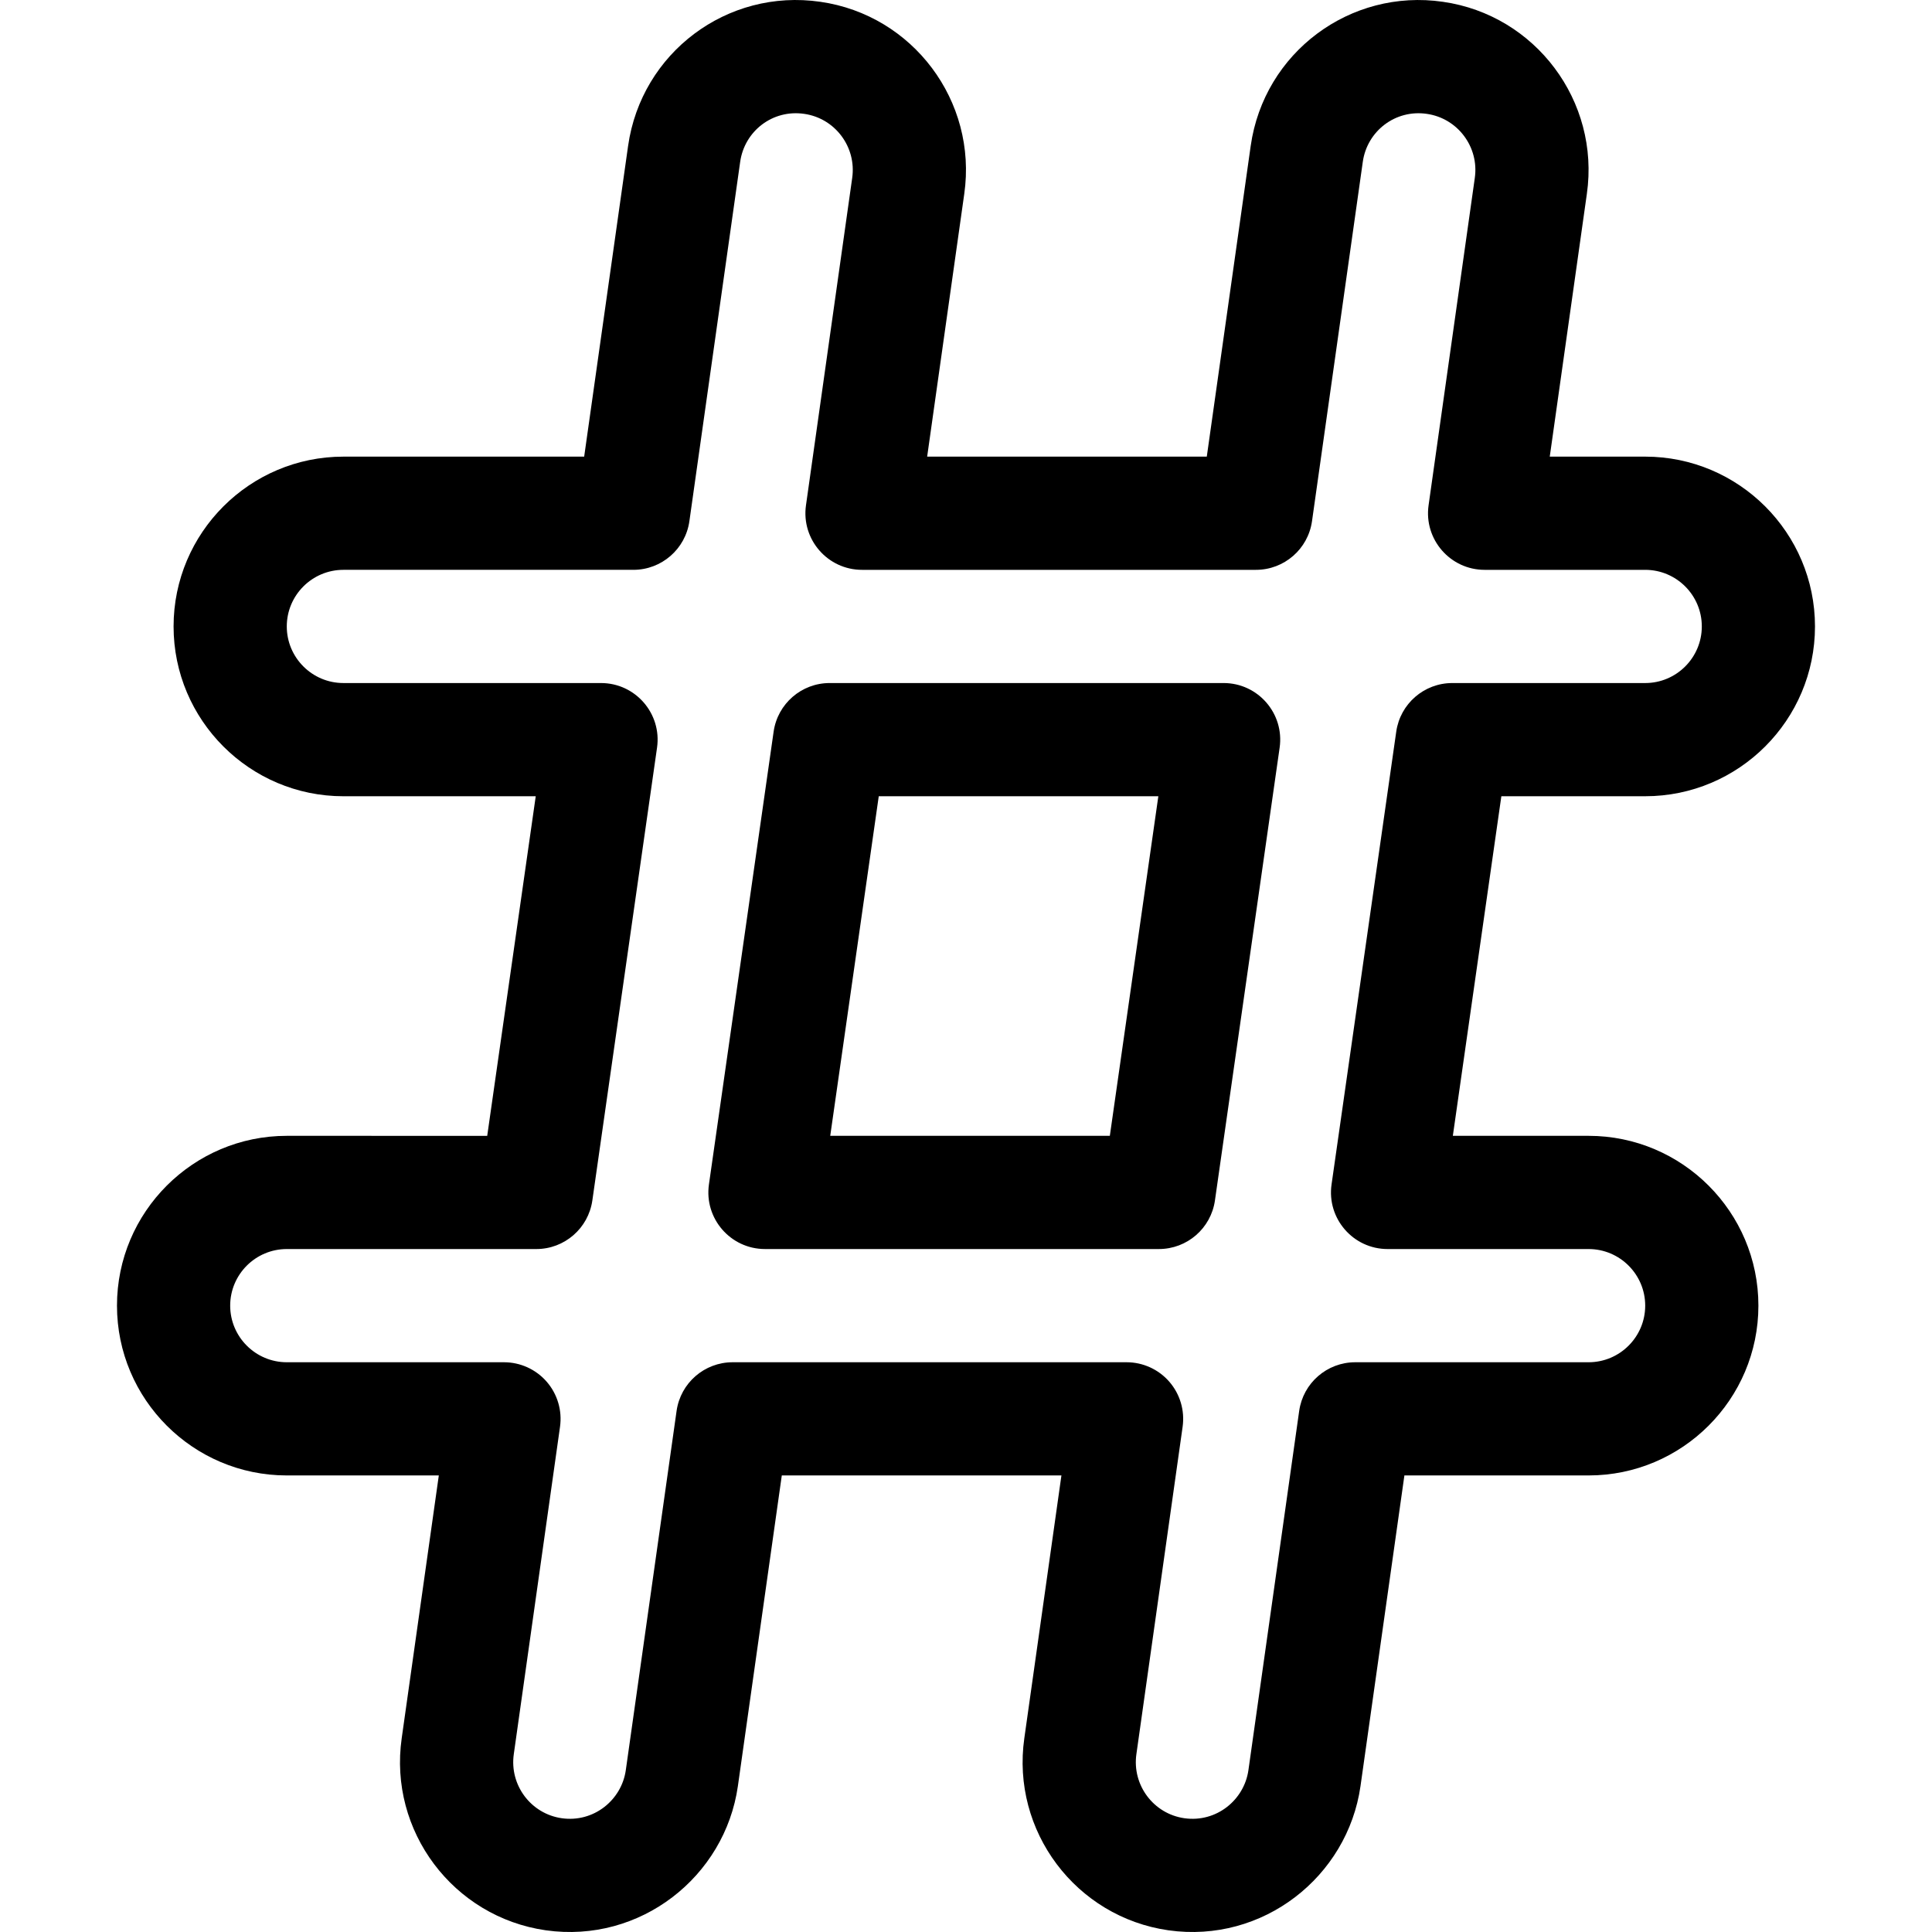
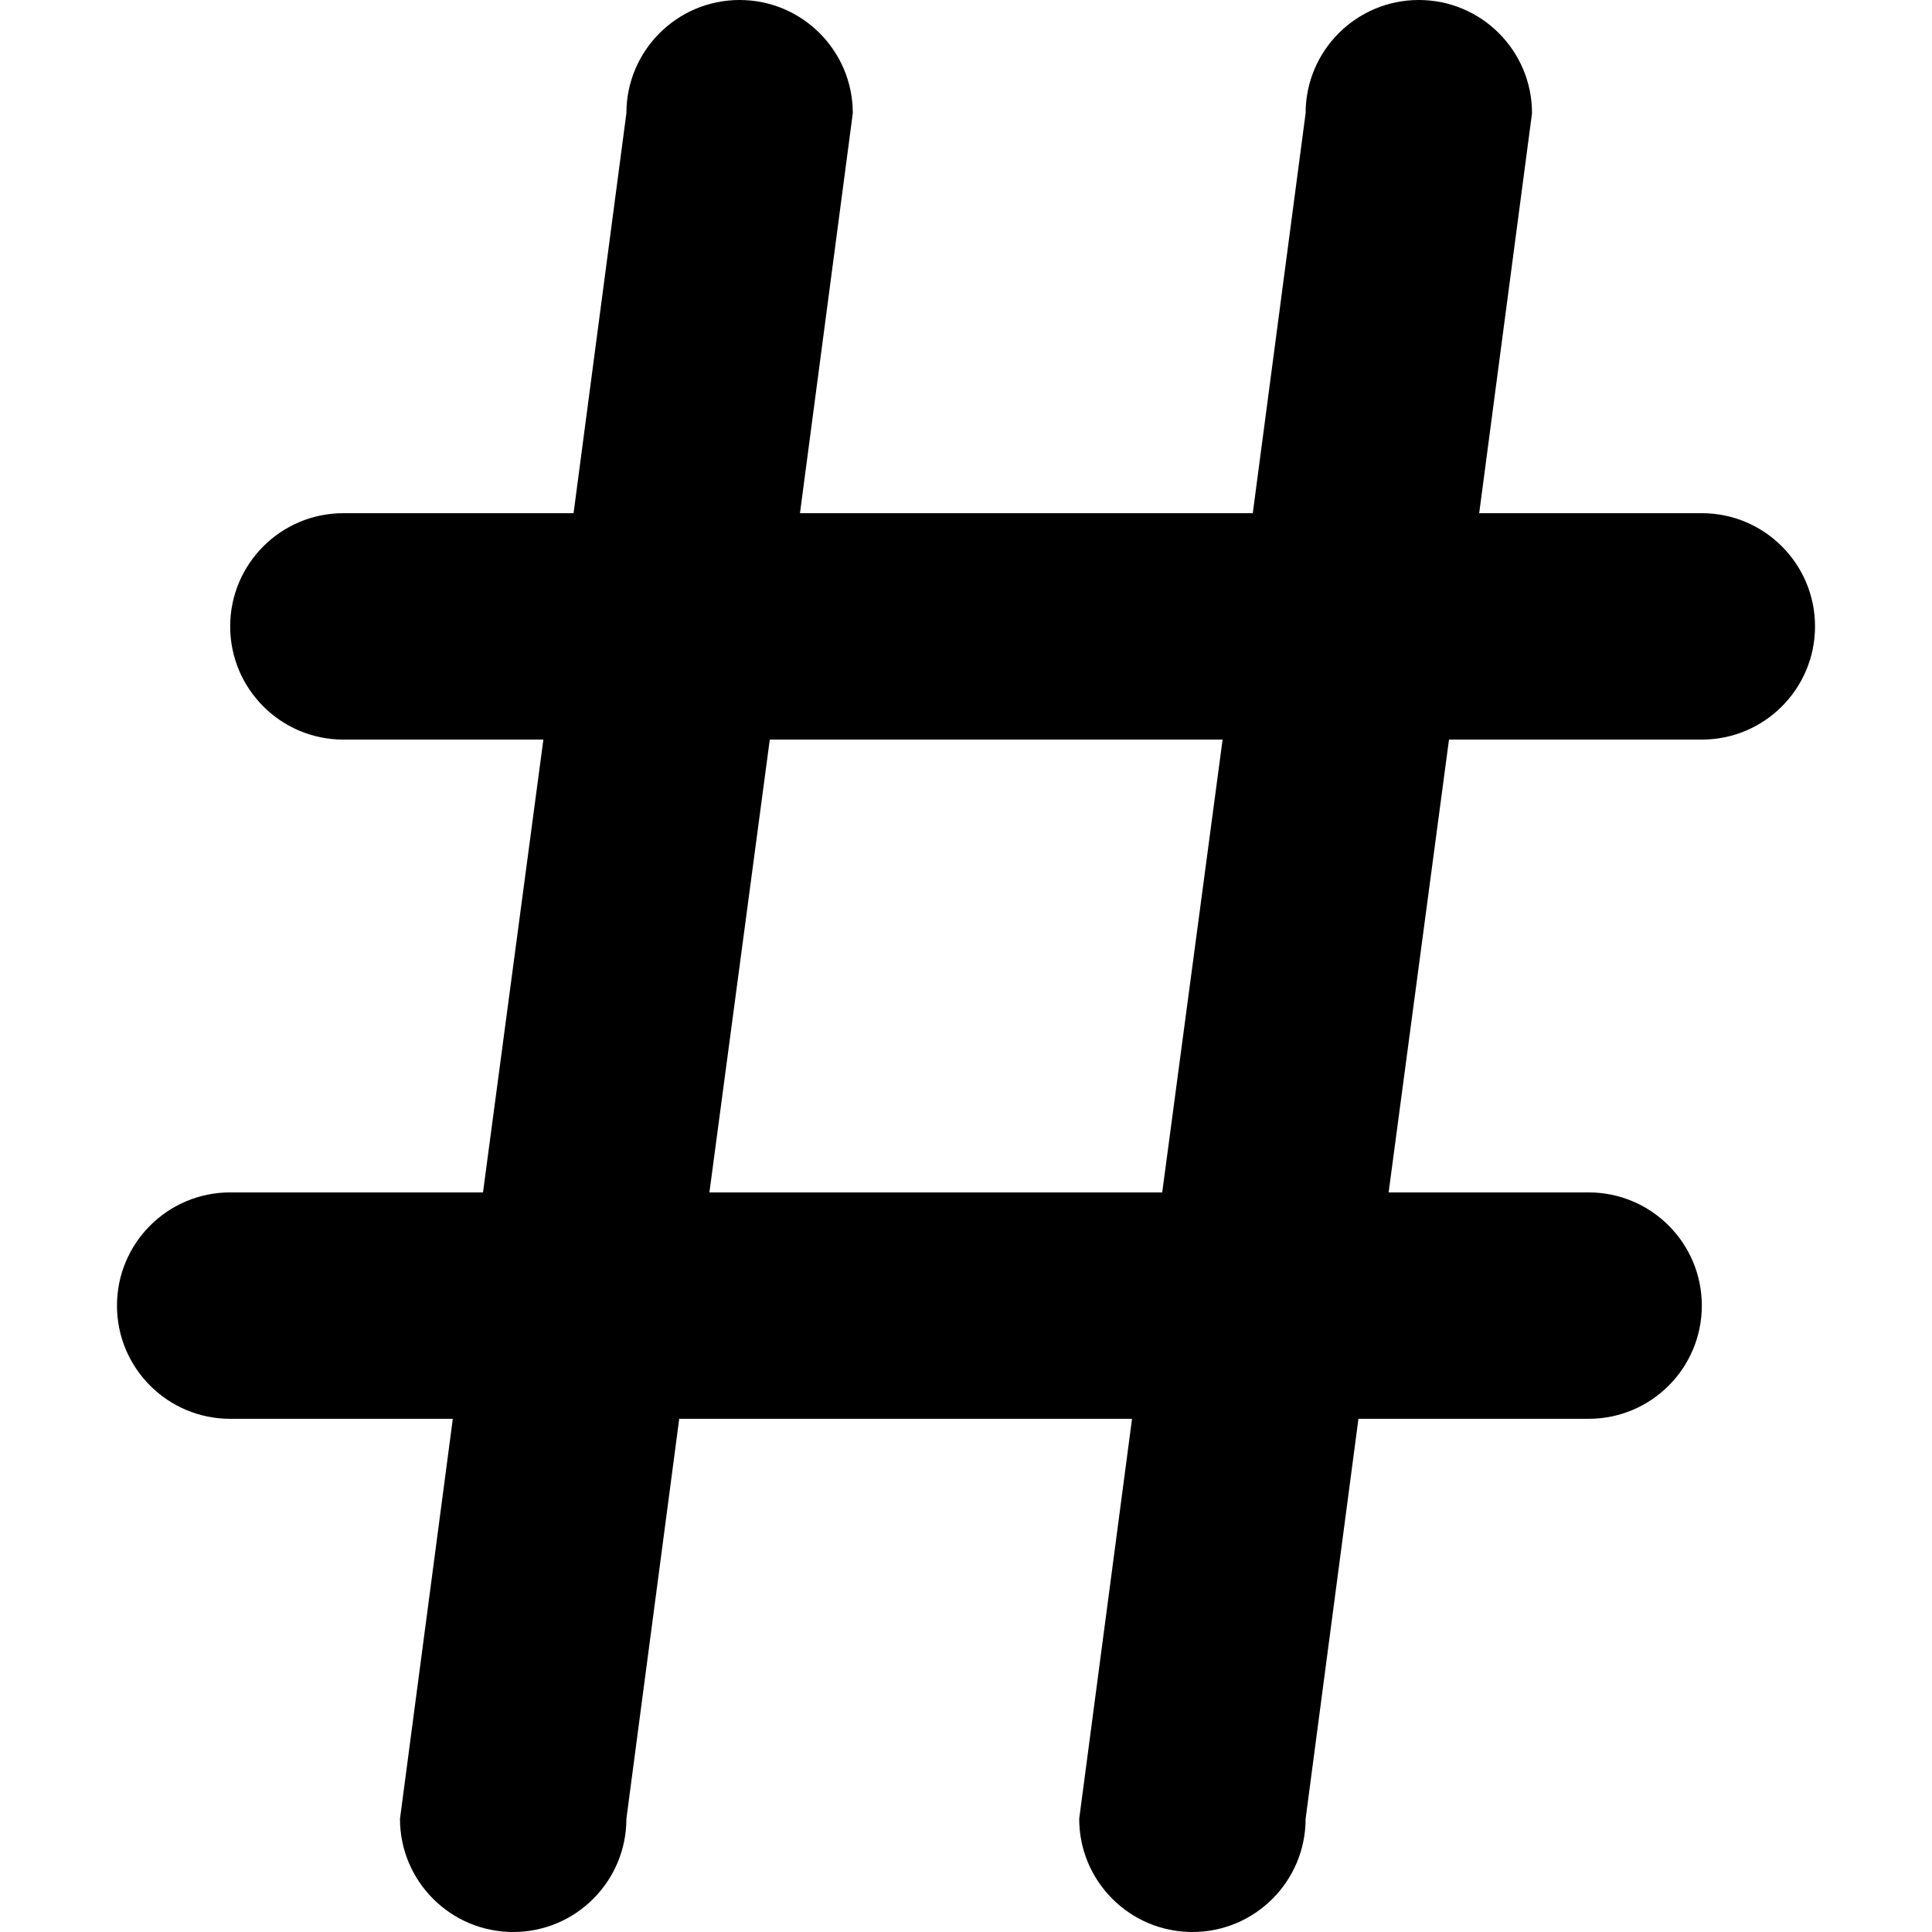
- <svg xmlns="http://www.w3.org/2000/svg" height="512pt" viewBox="-31 0 512 512.001" width="512pt">
-   <path d="m171.727 331.008h104.398c7.465 0 13.793-5.488 14.848-12.879l17.145-119.996c1.289-9.023-5.719-17.121-14.848-17.121h-104.398c-7.465 0-13.793 5.488-14.852 12.875l-17.145 120c-1.289 9.023 5.719 17.121 14.852 17.121zm30.152-119.996h74.094l-12.855 89.996h-74.098zm0 0" />
-   <path d="m45 301.008c-24.812 0-45 20.188-45 45s20.188 45 45 45h40.289l-9.832 69.629c-3.508 24.562 13.617 47.398 38.195 50.914 25.055 3.543 47.461-14.223 50.891-38.195l11.641-82.348h74.105l-9.832 69.629c-3.512 24.562 13.613 47.398 38.191 50.914 25.055 3.543 47.465-14.223 50.895-38.195l11.637-82.348h48.816c24.812 0 45-20.188 45-45s-20.188-45-45-45h-35.977l12.855-89.996h38.121c24.812 0 44.996-20.188 44.996-45s-20.184-45-44.996-45h-25.293l9.832-69.629c3.508-24.562-13.613-47.398-38.121-50.902-24.574-3.586-47.449 13.406-50.965 38.184l-11.637 82.348h-74.105l9.832-69.629c3.508-24.562-13.613-47.398-38.129-50.906-24.707-3.594-47.453 13.496-50.957 38.188l-11.641 82.348h-63.812c-24.812 0-45 20.188-45 45s20.188 45 45 45h50.977l-12.859 89.996zm83.273-119.996h-68.273c-8.27 0-15-6.73-15-15 0-8.273 6.73-15 15-15h76.844c7.473 0 13.805-5.5 14.852-12.898l13.461-95.242c1.152-8.113 8.566-13.926 16.969-12.699 8.184 1.168 13.887 8.781 12.715 16.992l-12.25 86.75c-1.277 9.035 5.746 17.098 14.852 17.098h104.398c7.473 0 13.809-5.5 14.855-12.898l13.461-95.242c1.16-8.164 8.652-13.922 16.965-12.699 8.184 1.168 13.891 8.781 12.715 16.992l-12.25 86.75c-1.273 9.035 5.75 17.098 14.855 17.098h42.555c8.273 0 15 6.727 15 15 0 8.27-6.727 15-15 15h-51.125c-7.465 0-13.793 5.488-14.852 12.875l-17.145 120c-1.289 9.023 5.719 17.121 14.852 17.121h53.27c8.273 0 15 6.73 15 15 0 8.27-6.727 15-15 15h-61.844c-7.473 0-13.805 5.5-14.855 12.898l-13.457 95.223c-1.133 7.922-8.52 13.918-16.969 12.719-8.184-1.168-13.887-8.781-12.715-16.992l12.25-86.75c.605-4.301-.68-8.656-3.527-11.938-2.852-3.277-6.98-5.16-11.324-5.16h-104.402c-7.473 0-13.805 5.5-14.852 12.898l-13.461 95.223c-1.129 7.922-8.516 13.918-16.965 12.719-8.184-1.168-13.891-8.781-12.715-16.992l12.25-86.75c.605-4.305-.68-8.656-3.531-11.938-2.848-3.277-6.977-5.16-11.324-5.16h-57.555c-8.27 0-15-6.73-15-15 0-8.273 6.73-15 15-15h66.129c7.465 0 13.789-5.492 14.848-12.879l17.145-120c1.289-9.02-5.719-17.117-14.848-17.117zm0 0" />
+ <svg xmlns="http://www.w3.org/2000/svg" height="512pt" viewBox="-31 0 512 512" width="512pt">
+   <path d="m30 316c-16.57 0-30 13.43-30 30 0 16.566 13.43 30 30 30h59l-14 106c0 16.566 13.43 30 30 30s30-13.434 30-30l14-106h120l-14 106c0 16.566 13.43 30 30 30s30-13.434 30-30l14-106h61c16.57 0 30-13.434 30-30 0-16.57-13.43-30-30-30h-53l16-120h67c16.57 0 30-13.434 30-30 0-16.57-13.43-30-30-30h-59l14-106c0-16.57-13.43-30-30-30s-30 13.43-30 30l-14 106h-120l14-106c0-16.57-13.43-30-30-30s-30 13.43-30 30l-14 106h-61c-16.57 0-30 13.43-30 30 0 16.566 13.43 30 30 30h53l-16 120zm143-120h120l-16 120h-120zm0 0" />
</svg>
